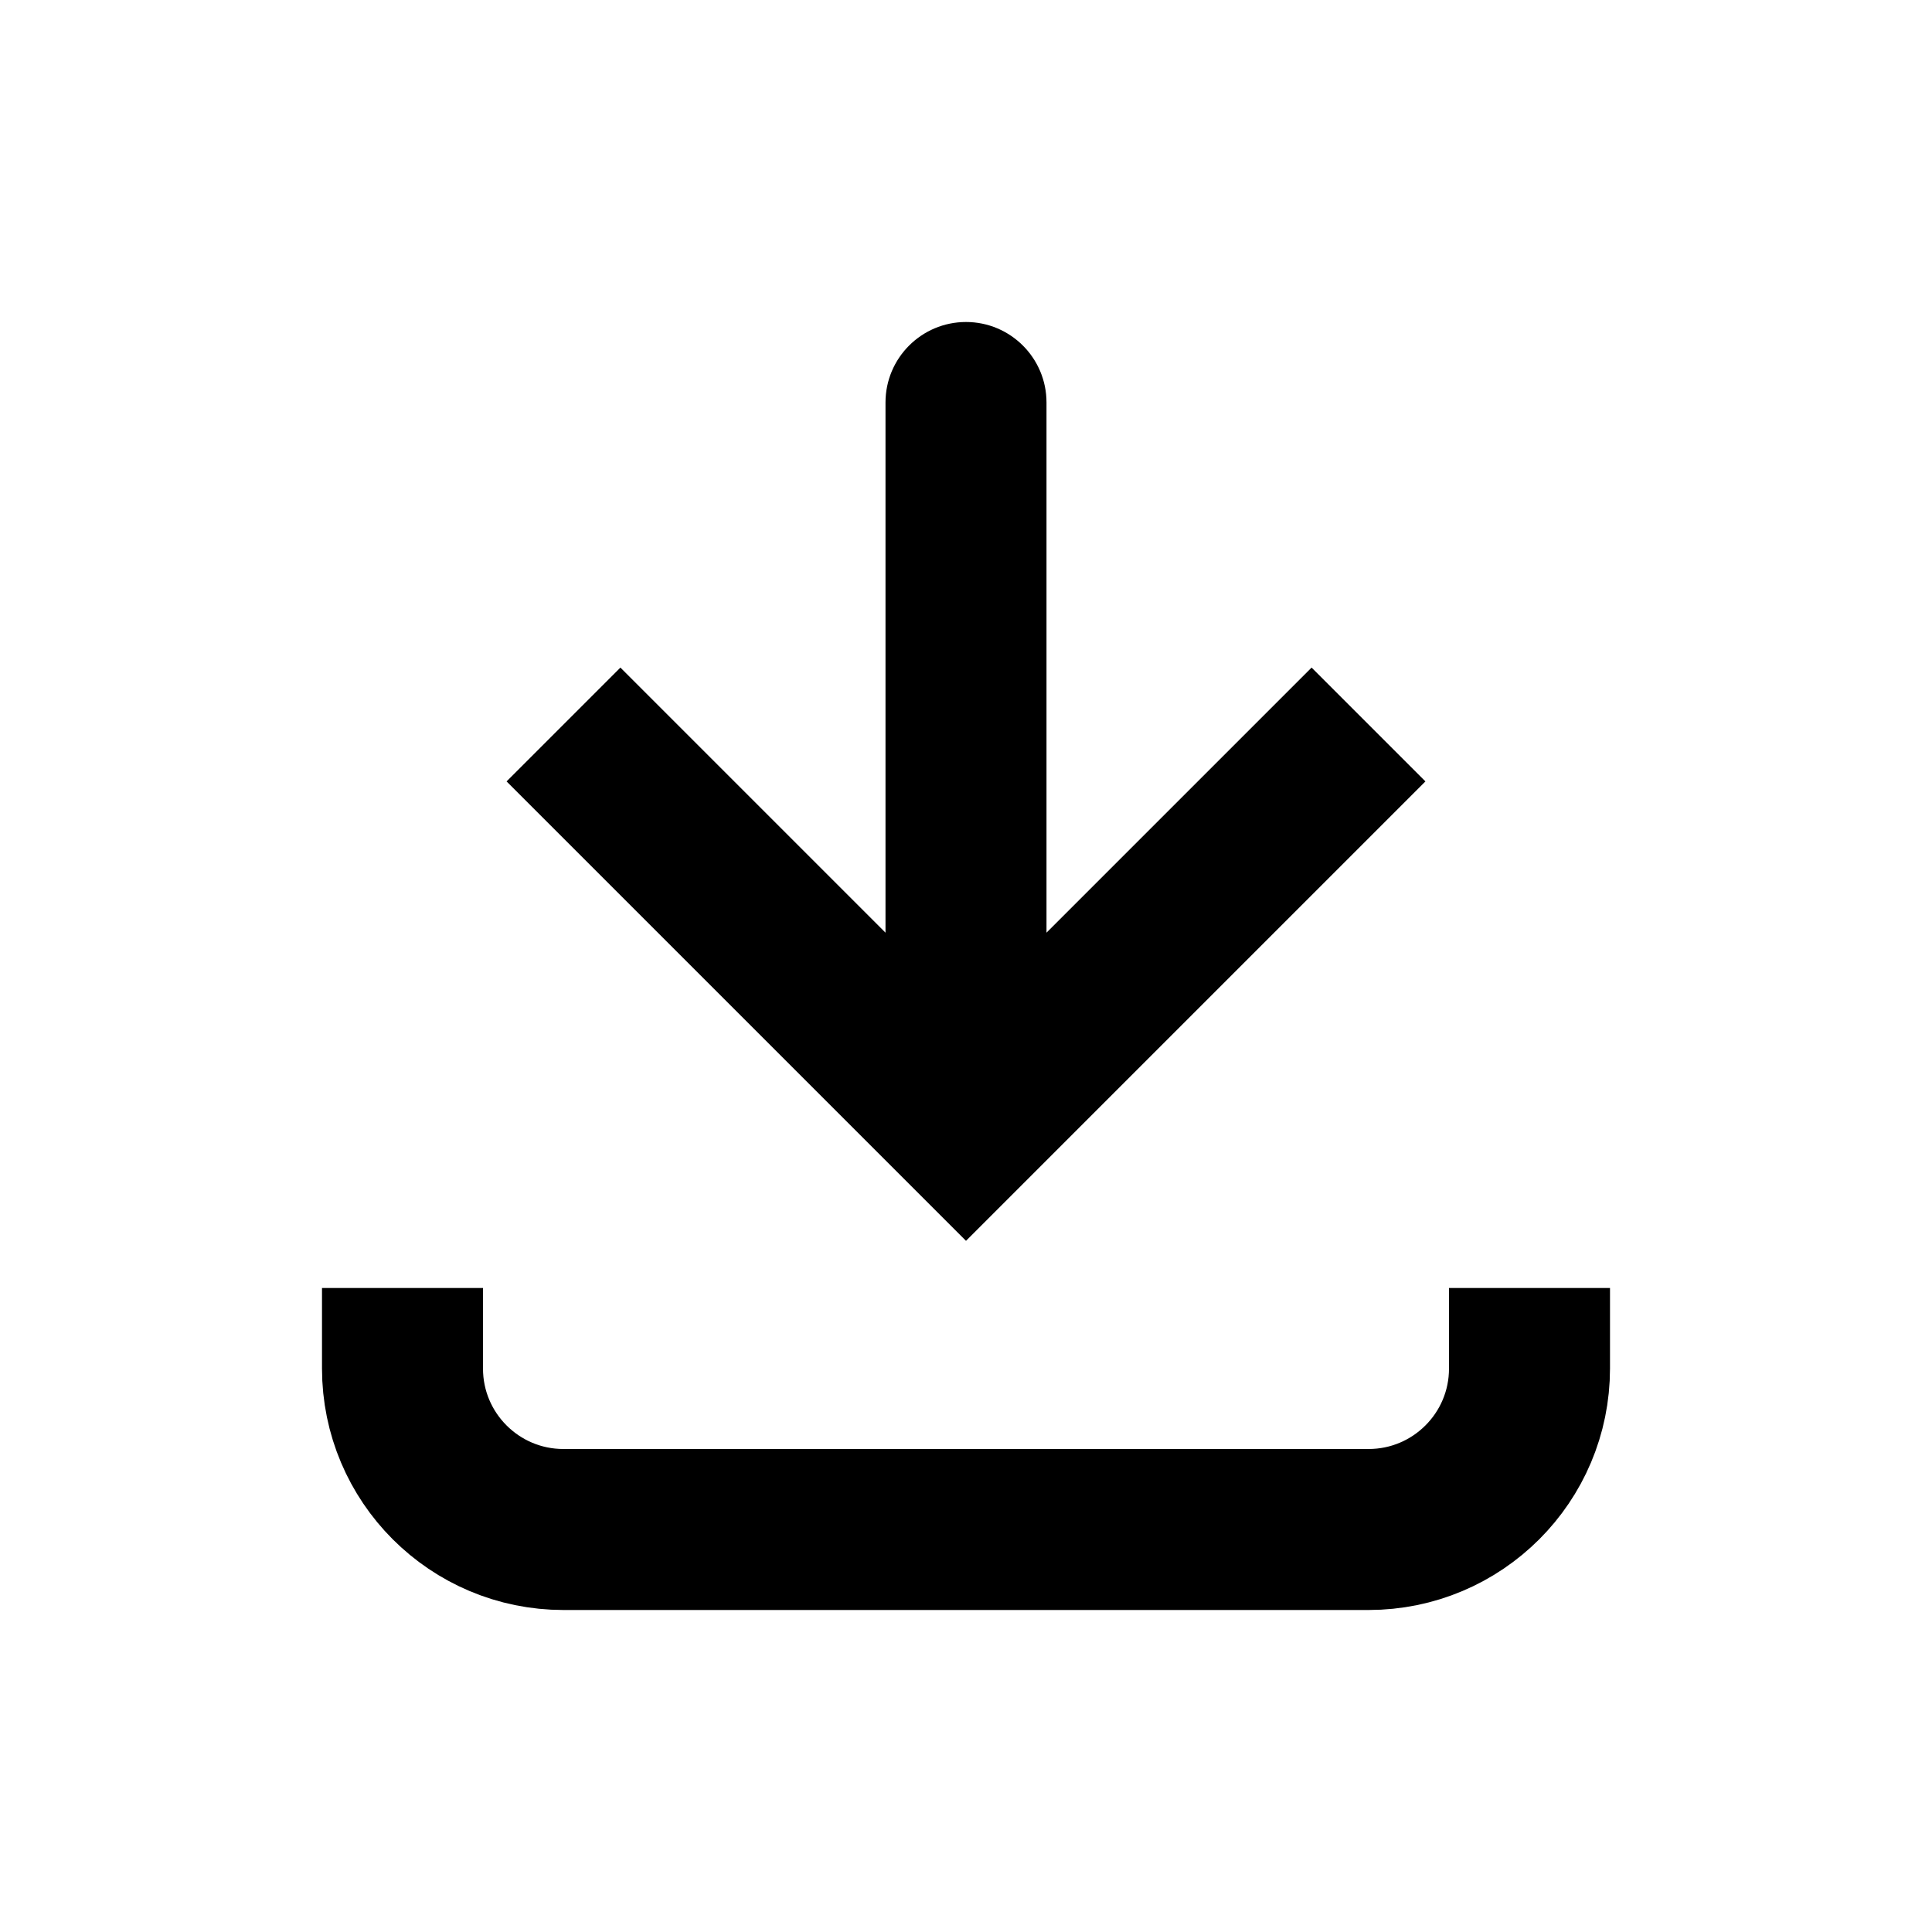
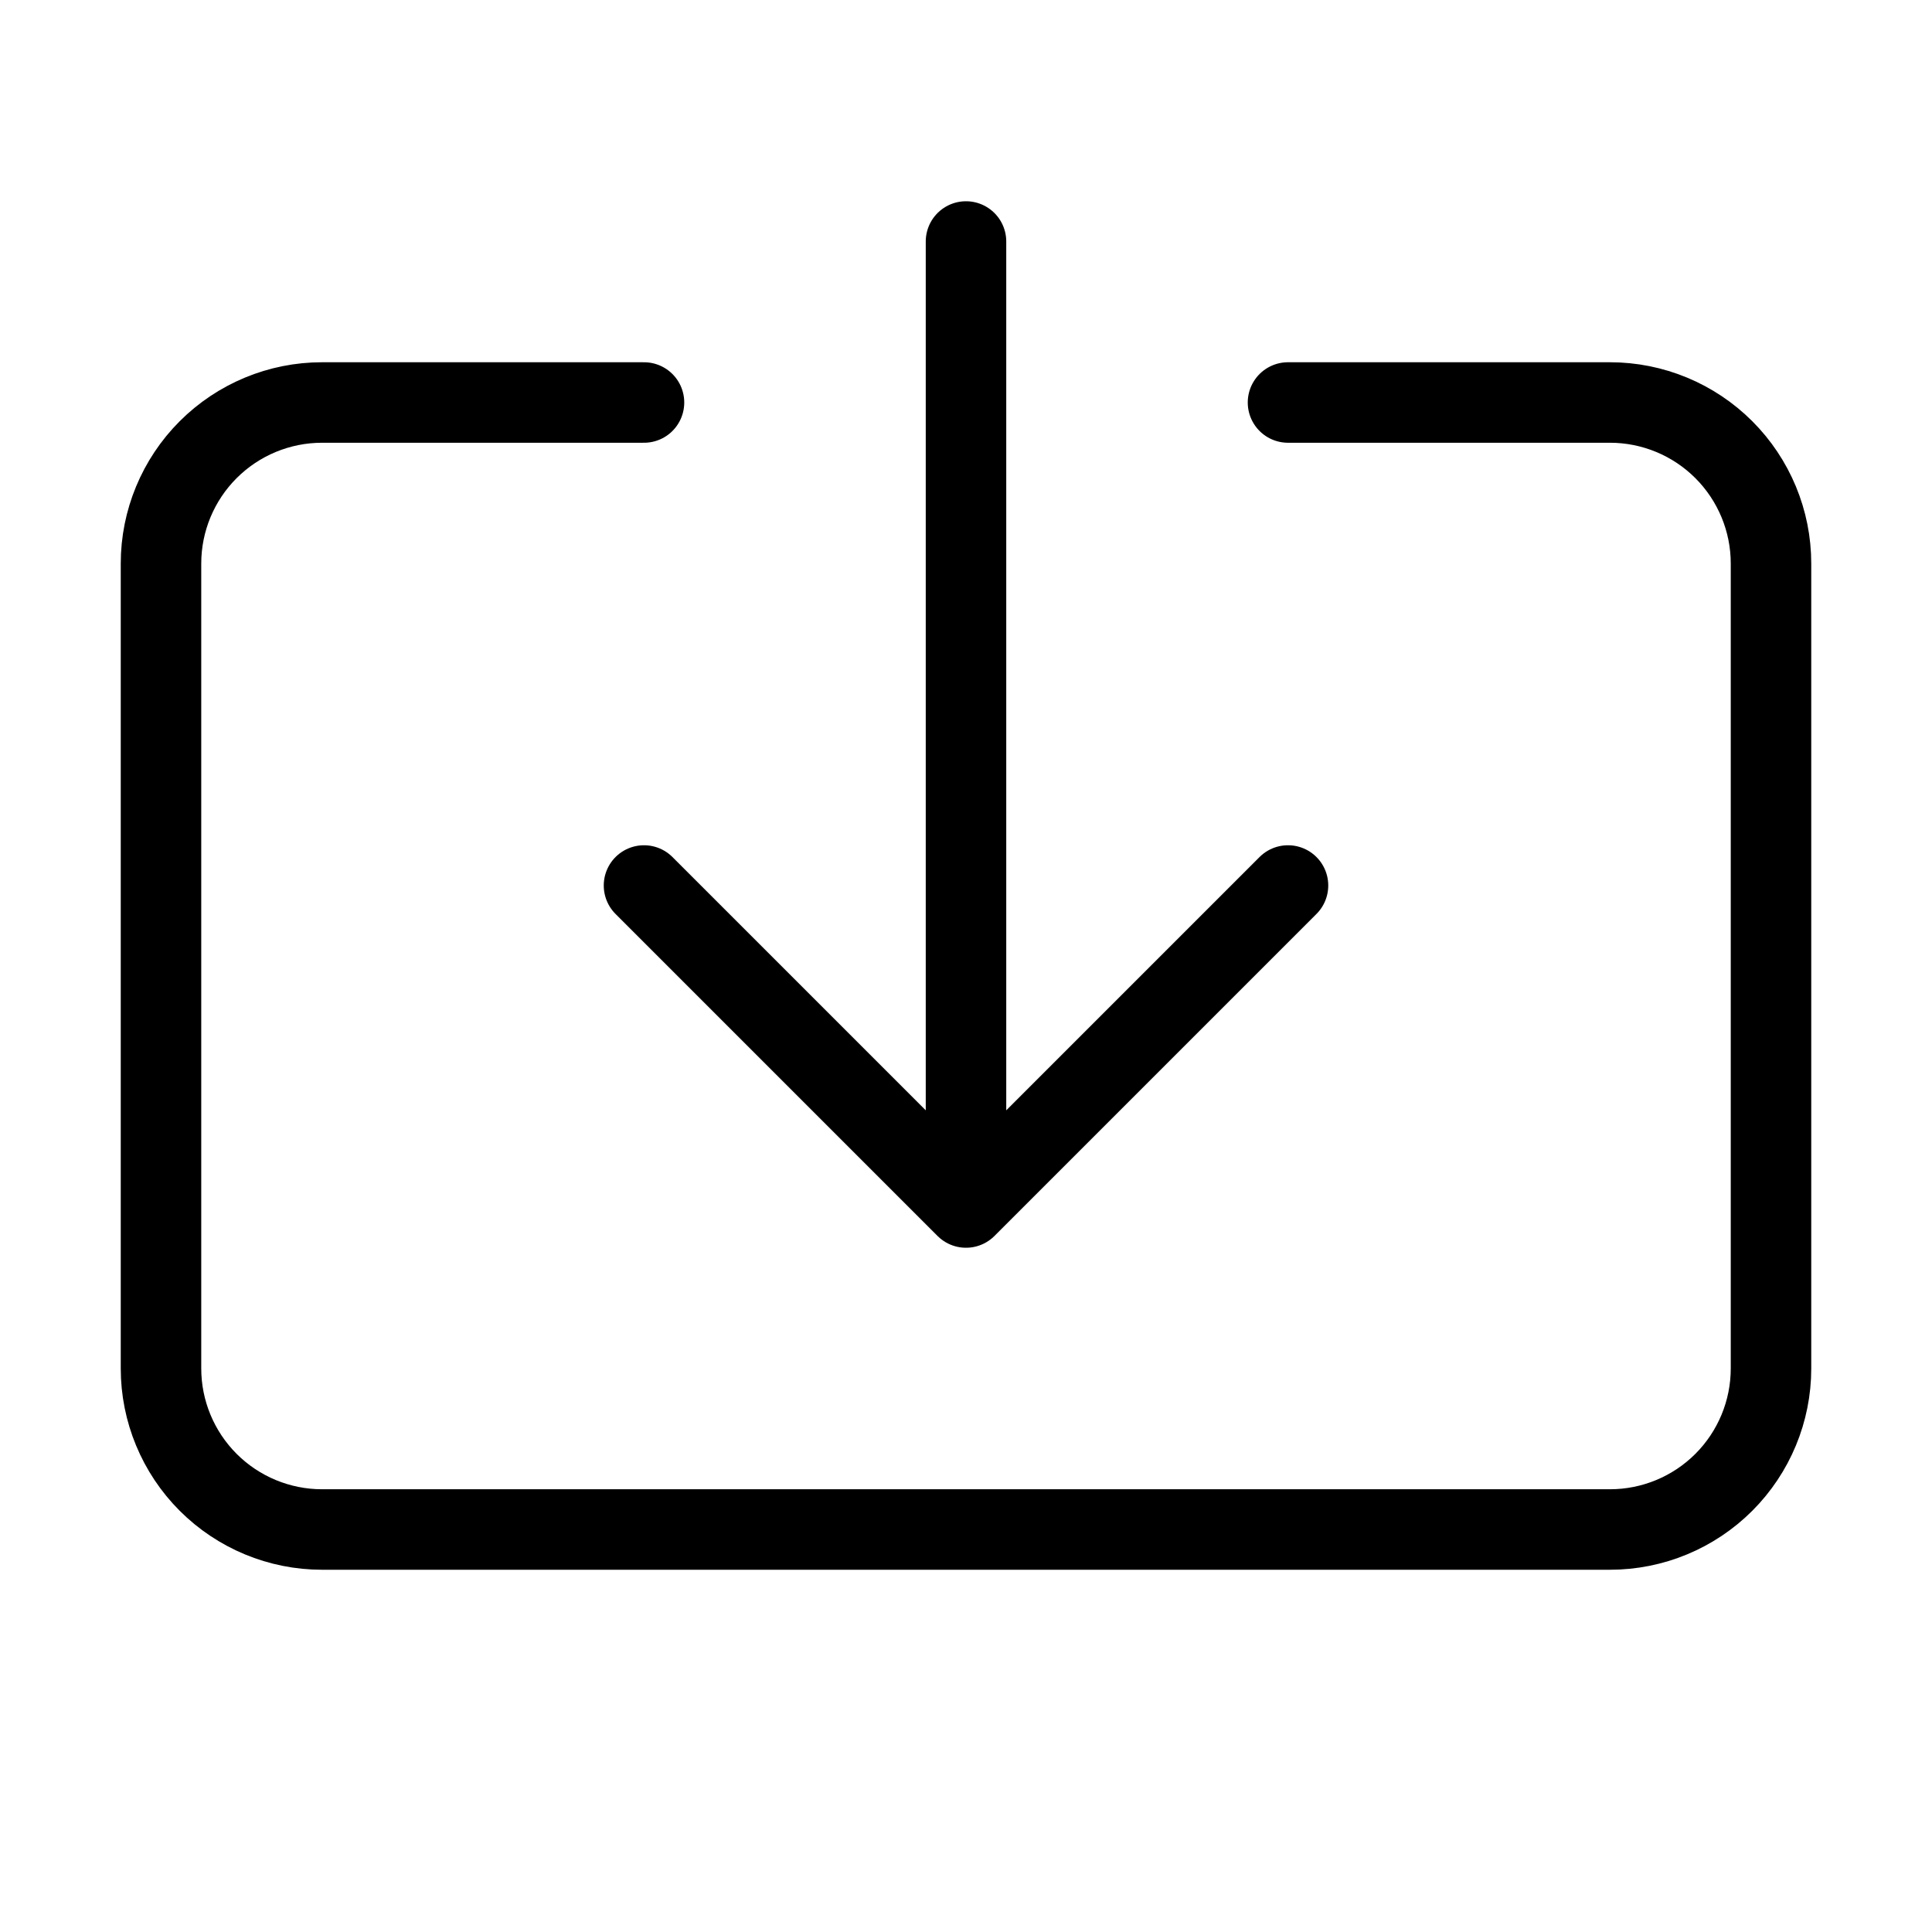
<svg xmlns="http://www.w3.org/2000/svg" width="24" height="24" viewBox="0 0 24 24" fill="none">
-   <path d="M12 14L11.293 14.707L12 15.414L12.707 14.707L12 14ZM13 5C13 4.448 12.552 4 12 4C11.448 4 11 4.448 11 5L13 5ZM6.293 9.707L11.293 14.707L12.707 13.293L7.707 8.293L6.293 9.707ZM12.707 14.707L17.707 9.707L16.293 8.293L11.293 13.293L12.707 14.707ZM13 14L13 5L11 5L11 14L13 14Z" fill="currentColor" />
-   <path d="M5 16L5 17C5 18.105 5.895 19 7 19L17 19C18.105 19 19 18.105 19 17V16" stroke="currentColor" stroke-width="2" />
+   <path d="M12 3V15M12 15L8 11M12 15L16 11M8 5H4C3.47 5 2.961 5.211 2.586 5.586C2.211 5.961 2 6.47 2 7V17C2 17.53 2.211 18.039 2.586 18.414C2.961 18.789 3.47 19 4 19H20C20.53 19 21.039 18.789 21.414 18.414C21.789 18.039 22 17.53 22 17V7C22 6.47 21.789 5.961 21.414 5.586C21.039 5.211 20.53 5 20 5H16" stroke="currentColor" stroke-width="1" stroke-linecap="round" stroke-linejoin="round" />
</svg>
